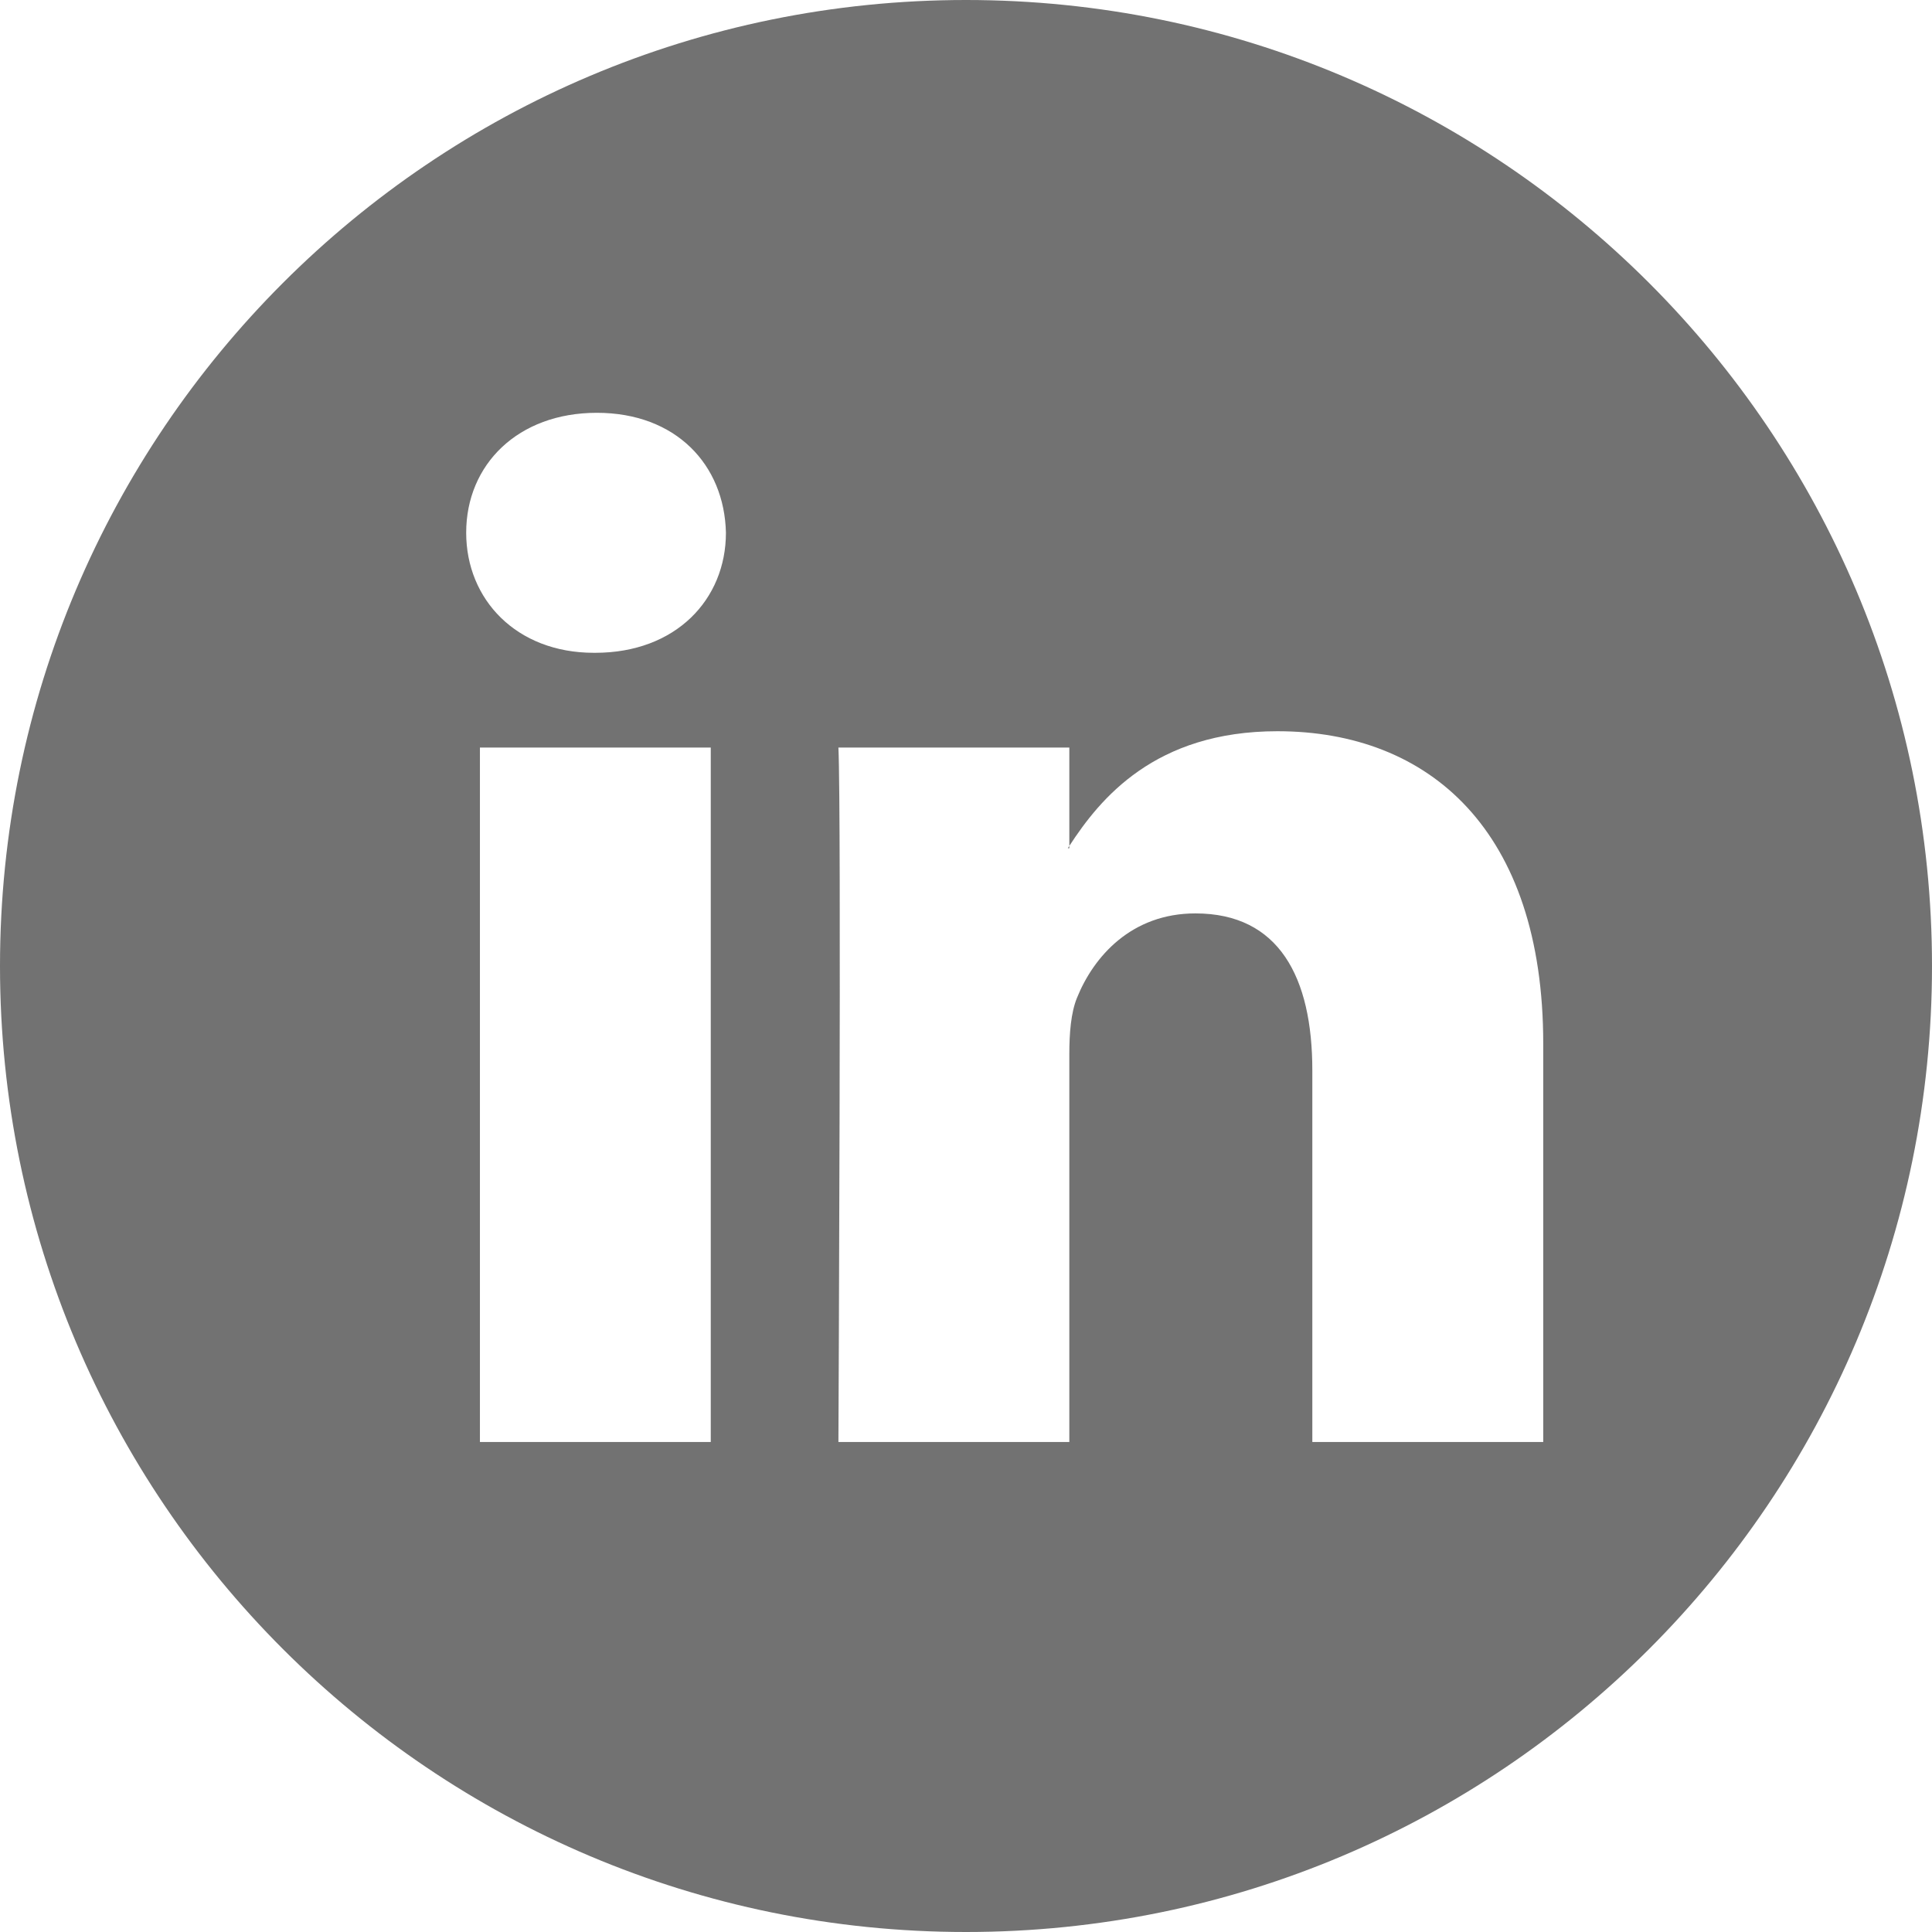
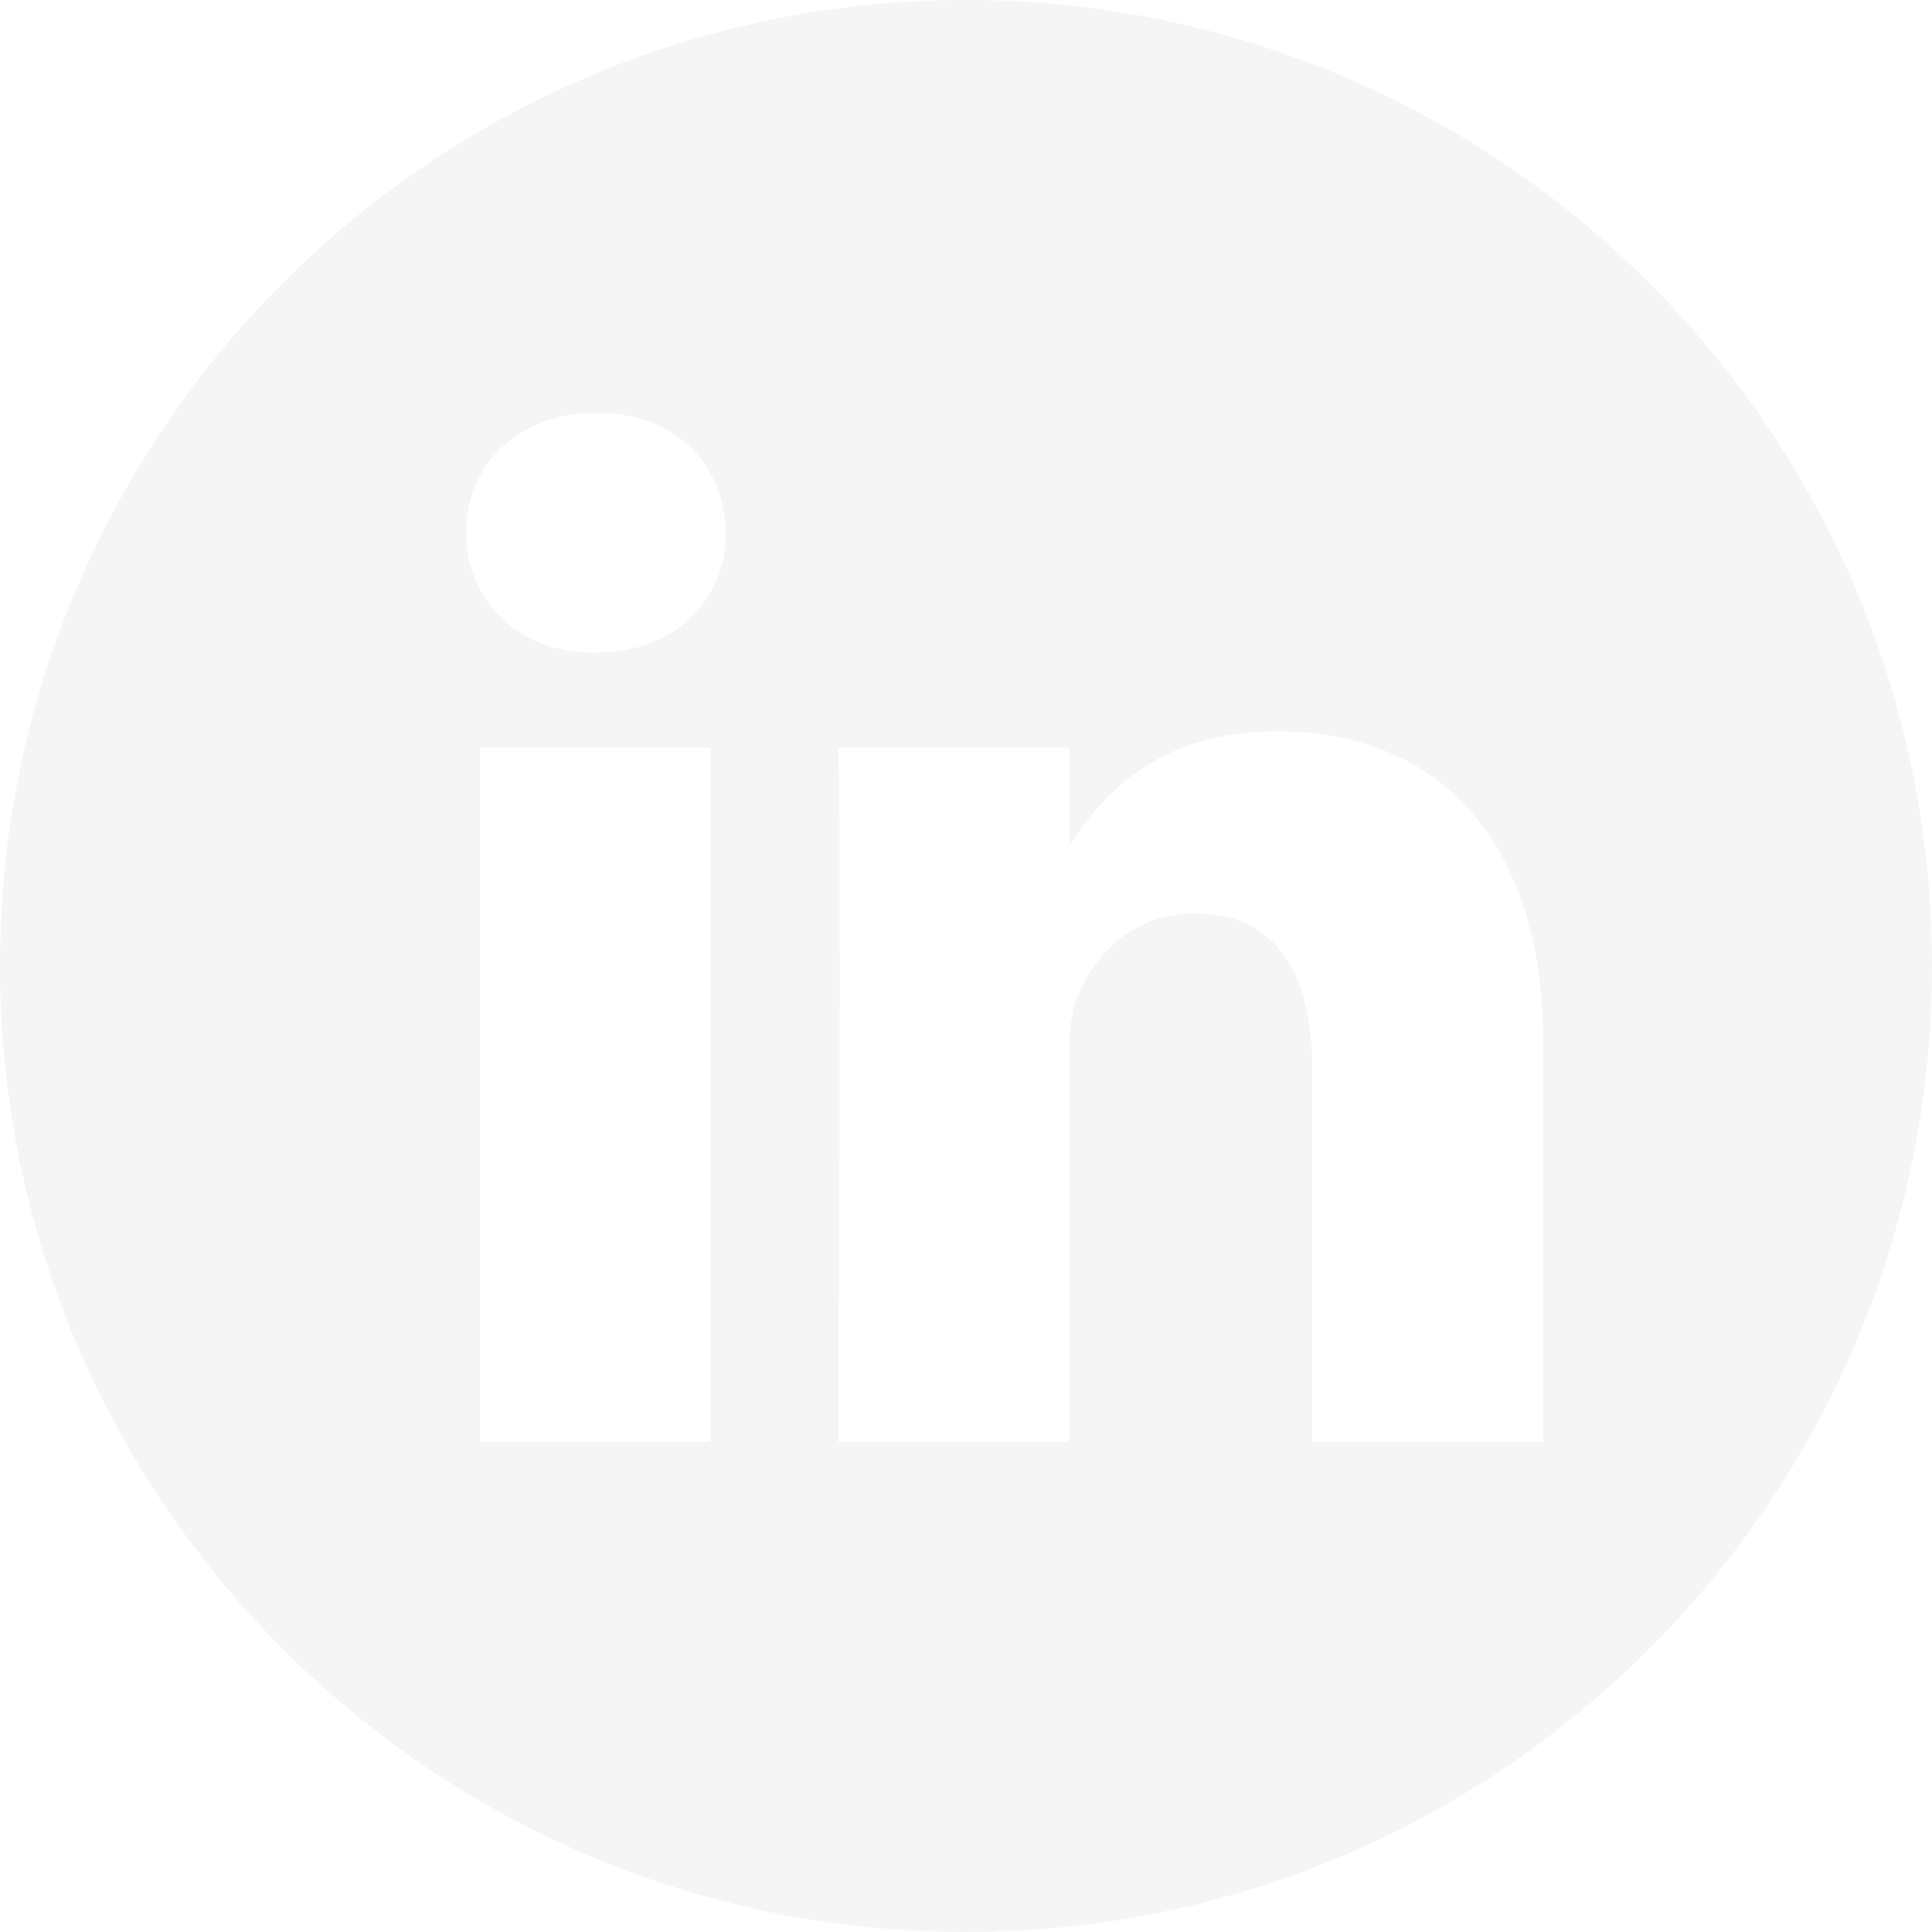
- <svg xmlns="http://www.w3.org/2000/svg" width="27" height="27" viewBox="0 0 27 27" fill="none">
-   <path fill-rule="evenodd" clip-rule="evenodd" d="M27 13.5C27 20.956 20.956 27 13.5 27C6.044 27 0 20.956 0 13.5C0 6.044 6.044 0 13.5 0C20.956 0 27 6.044 27 13.5ZM21.567 20.152V14.586C21.567 11.606 19.975 10.219 17.852 10.219C16.138 10.219 15.373 11.162 14.944 11.822V10.447H11.717C11.76 11.357 11.717 20.152 11.717 20.152H14.944V14.732C14.944 14.441 14.966 14.153 15.051 13.945C15.285 13.365 15.814 12.765 16.706 12.765C17.874 12.765 18.34 13.656 18.34 14.96V20.152H21.567ZM14.944 11.822V11.854H14.923C14.926 11.848 14.93 11.843 14.934 11.837C14.937 11.832 14.941 11.827 14.944 11.822ZM6.515 7.445C6.515 6.493 7.237 5.769 8.341 5.769C9.445 5.769 10.123 6.493 10.145 7.445C10.145 8.377 9.445 9.123 8.319 9.123H8.299C7.216 9.123 6.515 8.377 6.515 7.445ZM9.933 20.152H6.707V10.447H9.933V20.152Z" fill="#727272" />
+ <svg xmlns="http://www.w3.org/2000/svg" width="28" height="28" viewBox="0 0 28 28" fill="none">
+   <path fill-rule="evenodd" clip-rule="evenodd" d="M28 14C28 21.732 21.732 28 14 28C6.268 28 0 21.732 0 14C0 6.268 6.268 0 14 0C21.732 0 28 6.268 28 14ZM22.366 20.899V15.127C22.366 12.036 20.715 10.597 18.513 10.597C16.735 10.597 15.942 11.576 15.497 12.26V10.834H12.15C12.195 11.778 12.15 20.898 12.15 20.898H15.497V15.277C15.497 14.976 15.52 14.677 15.608 14.462C15.851 13.86 16.4 13.238 17.324 13.238C18.536 13.238 19.019 14.161 19.019 15.514V20.899H22.366ZM15.497 12.26V12.293H15.475C15.478 12.287 15.482 12.281 15.487 12.276C15.491 12.27 15.494 12.265 15.497 12.26ZM6.756 7.721C6.756 6.734 7.505 5.982 8.65 5.982C9.795 5.982 10.498 6.734 10.52 7.721C10.52 8.687 9.795 9.46 8.627 9.46H8.606C7.483 9.46 6.756 8.687 6.756 7.721ZM10.3 20.899H6.955V10.834H10.3V20.899Z" fill="#F5F5F5" />
</svg>
